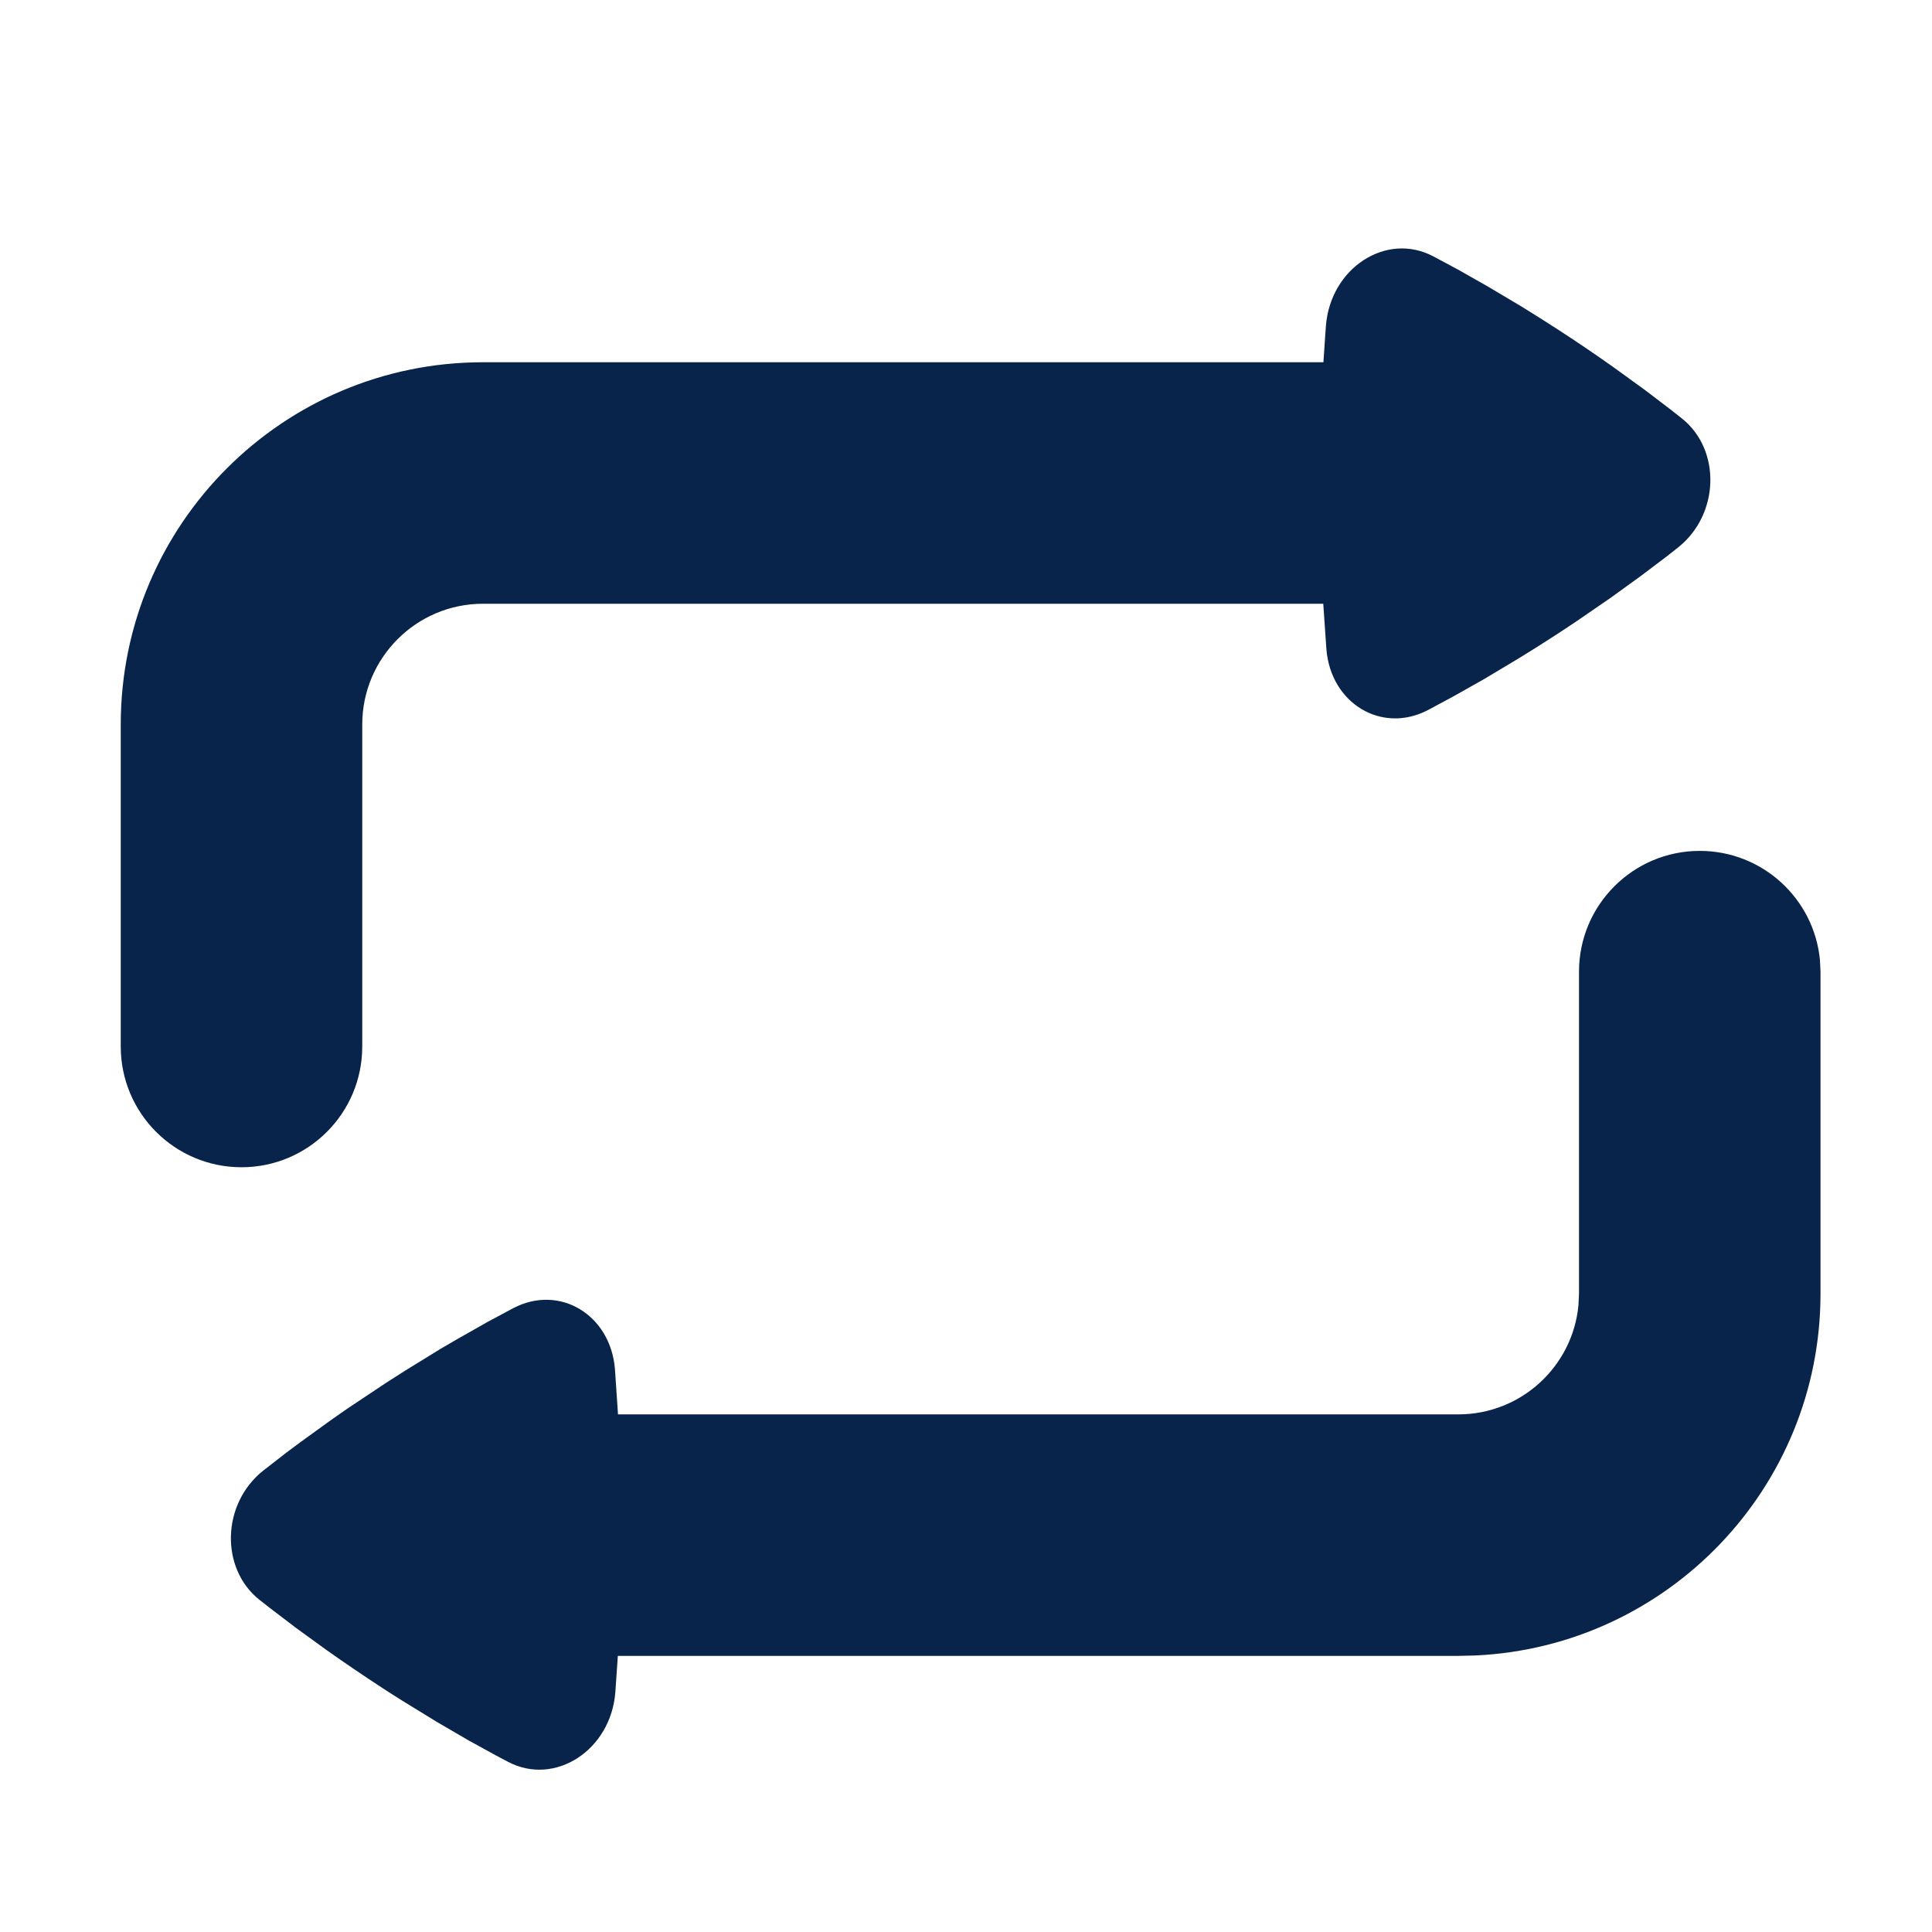
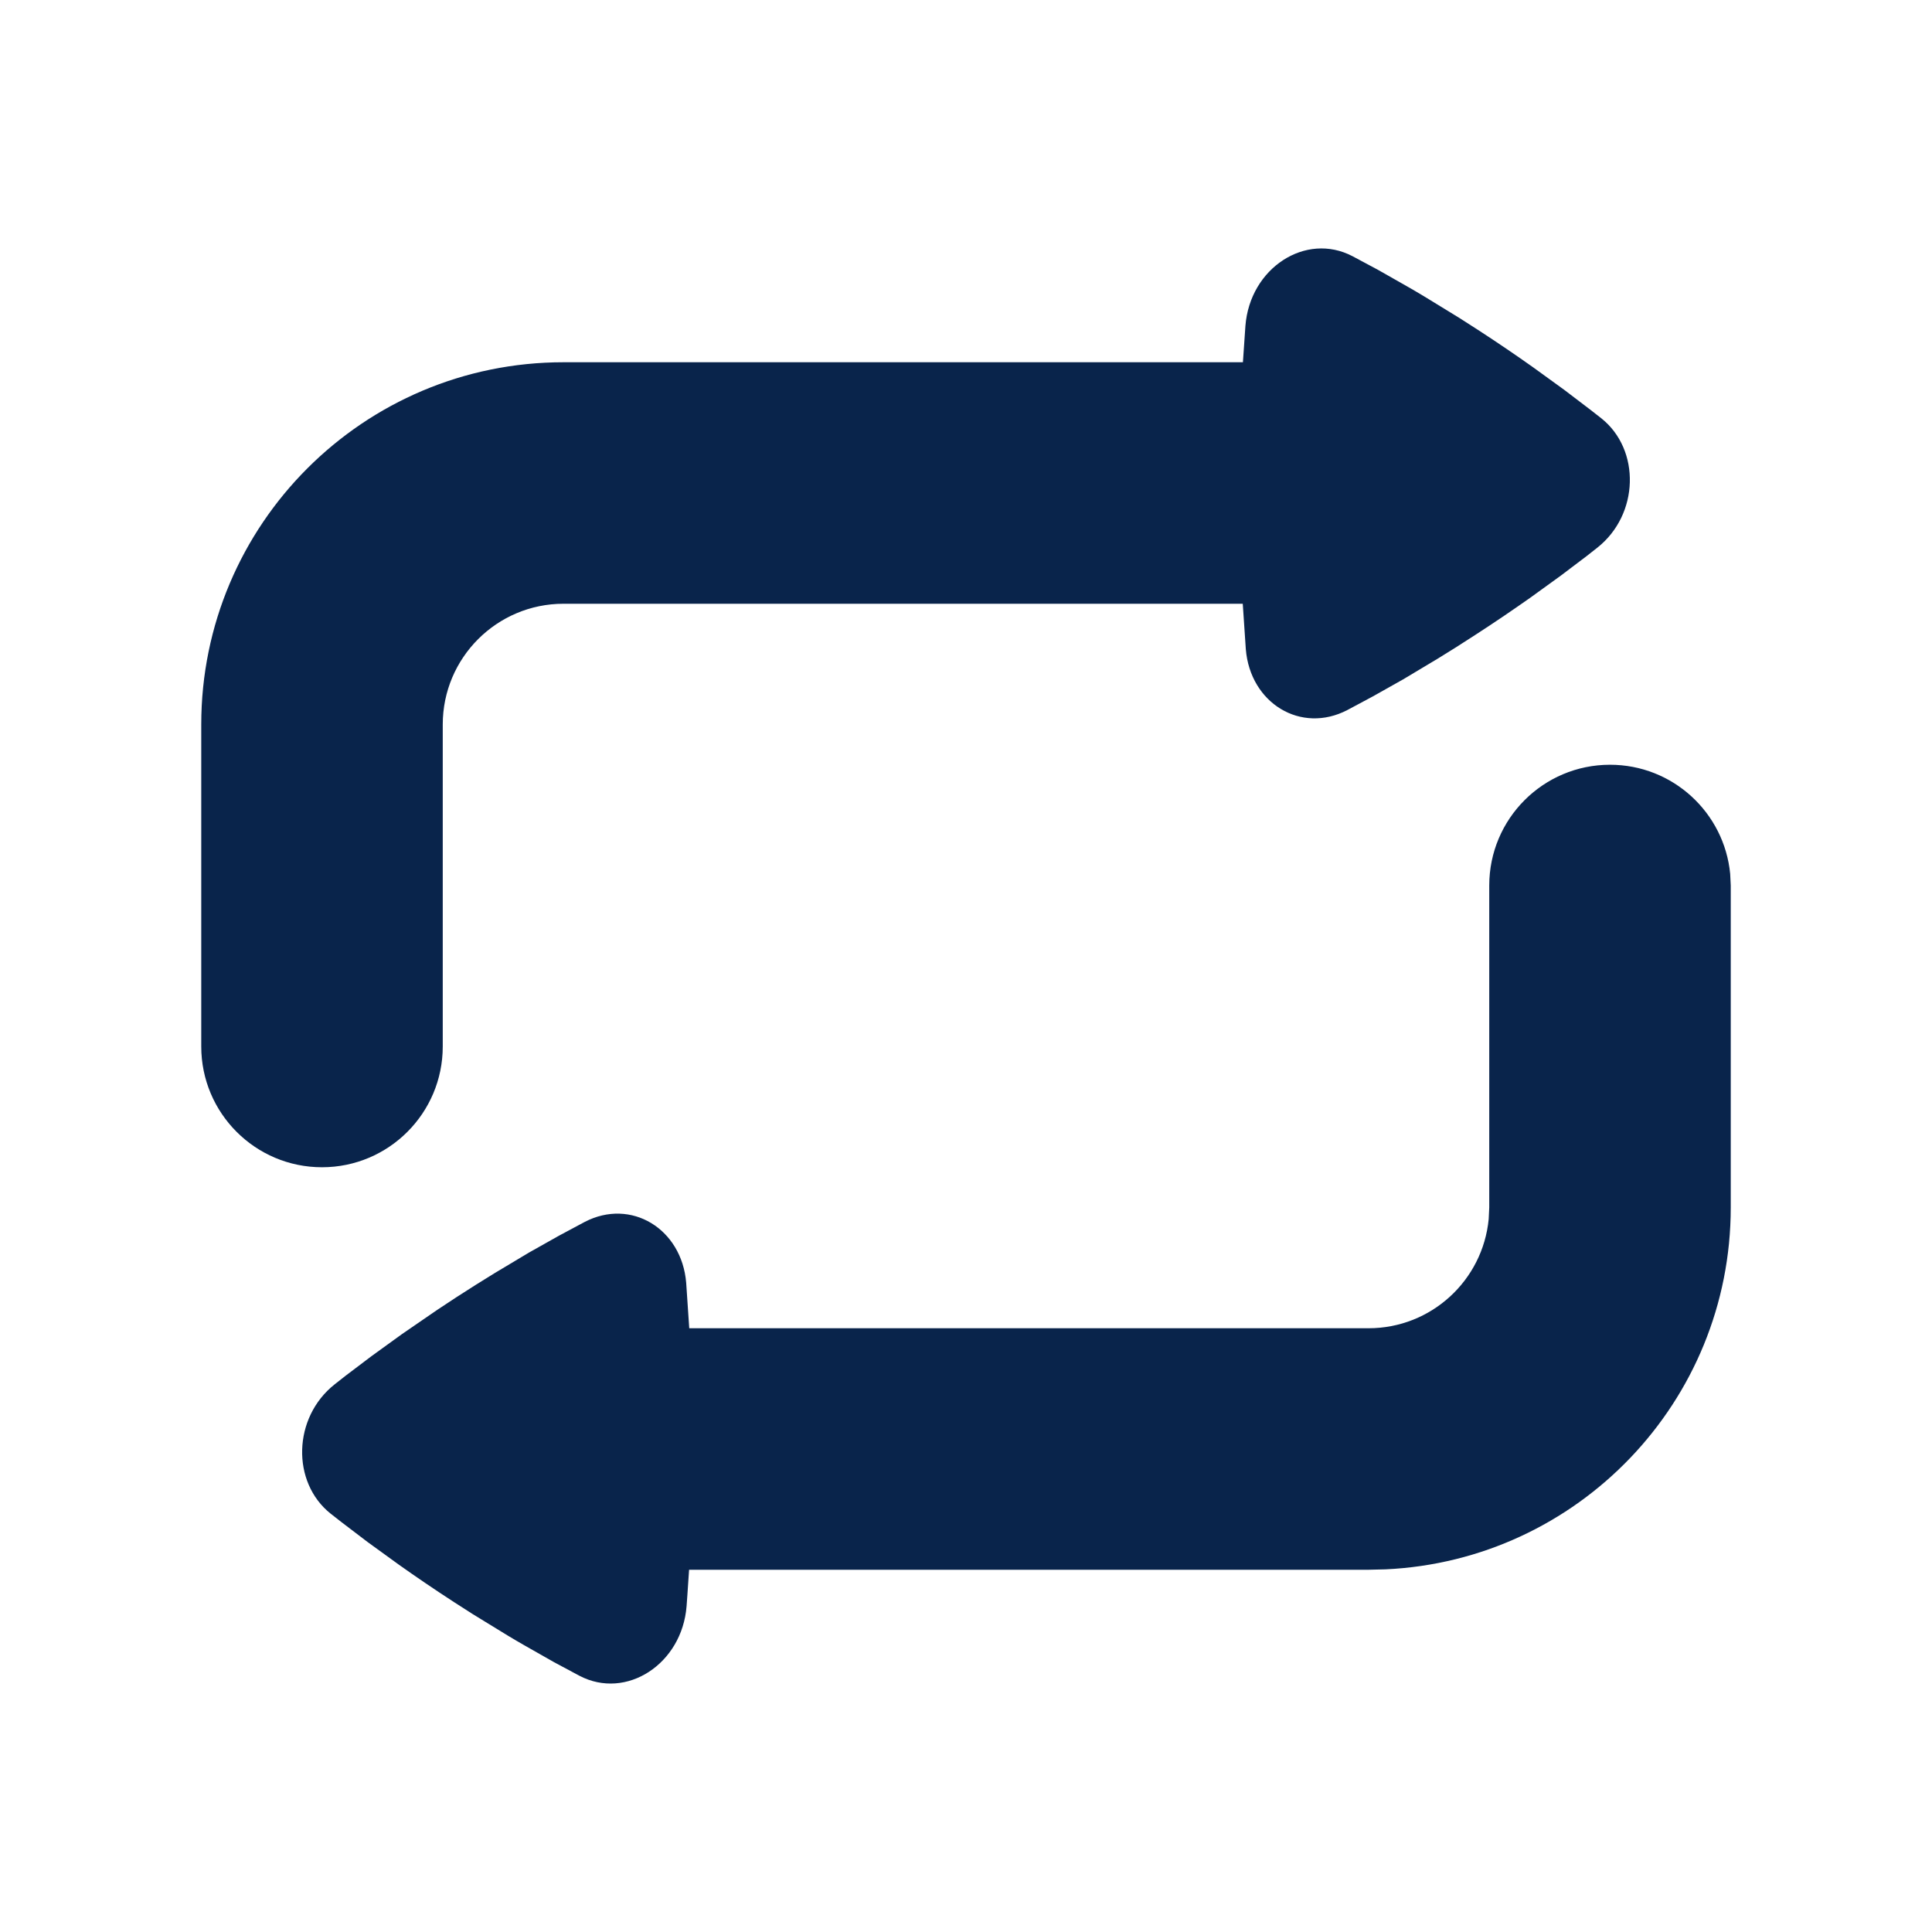
<svg xmlns="http://www.w3.org/2000/svg" width="24px" height="24px" viewBox="0 0 24 24" version="1.1">
-   <g id="页面-1" stroke="none" stroke-width="1" fill="none" fill-rule="evenodd">
-     <g id="Media" transform="translate(-960, -48)" fill-rule="nonzero">
-       <g id="repeat_fill" transform="translate(960, 48)">
-         <path d="M24,0 L24,24 L0,24 L0,0 L24,0 Z M12.593,23.258 L12.582,23.26 L12.511,23.295 L12.492,23.299 L12.492,23.299 L12.477,23.295 L12.406,23.26 C12.396,23.256 12.387,23.259 12.382,23.265 L12.378,23.276 L12.361,23.703 L12.366,23.723 L12.377,23.736 L12.48,23.81 L12.495,23.814 L12.495,23.814 L12.507,23.81 L12.611,23.736 L12.623,23.72 L12.623,23.72 L12.627,23.703 L12.61,23.276 C12.608,23.266 12.601,23.259 12.593,23.258 L12.593,23.258 Z M12.858,23.145 L12.845,23.147 L12.66,23.24 L12.65,23.25 L12.65,23.25 L12.647,23.261 L12.665,23.691 L12.67,23.703 L12.67,23.703 L12.678,23.71 L12.879,23.803 C12.891,23.807 12.902,23.803 12.908,23.795 L12.912,23.781 L12.878,23.167 C12.875,23.155 12.867,23.147 12.858,23.145 L12.858,23.145 Z M12.143,23.147 C12.133,23.142 12.122,23.145 12.116,23.153 L12.11,23.167 L12.076,23.781 C12.075,23.793 12.083,23.802 12.093,23.805 L12.108,23.803 L12.309,23.71 L12.319,23.702 L12.319,23.702 L12.323,23.691 L12.34,23.261 L12.337,23.249 L12.337,23.249 L12.328,23.24 L12.143,23.147 Z" id="MingCute" fill-rule="nonzero" />
-         <path d="M21.115,10.57 C21.895,10.57 22.536,11.165 22.608,11.926 L22.615,12.07 L22.615,16.07 C22.615,18.484 20.714,20.455 18.327,20.565 L18.115,20.57 L7.675,20.57 L7.644,21.022 L7.644,21.022 C7.588,21.741 6.895,22.192 6.313,21.887 L6.163,21.808 L6.163,21.808 L5.821,21.62 L5.821,21.62 L5.428,21.391 L5.428,21.391 L4.99,21.122 C4.913,21.074 4.835,21.024 4.755,20.972 C4.505,20.809 4.275,20.652 4.067,20.505 L3.682,20.226 L3.682,20.226 L3.359,19.98 C3.311,19.943 3.265,19.907 3.222,19.873 C2.733,19.483 2.752,18.678 3.272,18.267 L3.56,18.043 C3.613,18.003 3.669,17.961 3.728,17.918 L4.108,17.643 C4.176,17.595 4.247,17.546 4.32,17.495 L4.787,17.184 L4.787,17.184 L5.029,17.029 L5.029,17.029 L5.479,16.752 C5.551,16.71 5.62,16.669 5.687,16.631 L6.061,16.419 L6.061,16.419 L6.377,16.25 L6.377,16.25 C6.954,15.949 7.584,16.334 7.639,17.006 L7.677,17.57 L18.115,17.57 C18.895,17.57 19.536,16.975 19.608,16.215 L19.615,16.07 L19.615,12.07 C19.615,11.242 20.287,10.57 21.115,10.57 Z M17.802,3.183 L18.116,3.351 L18.116,3.351 L18.484,3.56 L18.484,3.56 L18.901,3.808 C19.047,3.898 19.201,3.995 19.36,4.098 C19.611,4.261 19.841,4.418 20.048,4.565 L20.433,4.844 L20.433,4.844 L20.756,5.09 C20.804,5.128 20.85,5.163 20.893,5.198 C21.382,5.587 21.363,6.392 20.843,6.803 L20.707,6.91 L20.707,6.91 L20.387,7.152 L20.387,7.152 L20.007,7.427 L20.007,7.427 L19.569,7.728 C19.491,7.78 19.411,7.833 19.328,7.887 C19.164,7.994 19.006,8.093 18.855,8.185 L18.429,8.44 L18.429,8.44 L18.054,8.651 L18.054,8.651 L17.738,8.821 L17.738,8.821 C17.161,9.121 16.531,8.736 16.477,8.065 L16.438,7.5 L16.438,7.5 L6,7.5 C5.172,7.5 4.5,8.172 4.5,9 L4.5,13 C4.5,13.829 3.828,14.5 3,14.5 C2.172,14.5 1.5,13.829 1.5,13 L1.5,9 C1.5,6.515 3.515,4.5 6,4.5 L16.44,4.5 L16.461,4.188 C16.464,4.139 16.468,4.093 16.471,4.048 C16.527,3.329 17.22,2.878 17.802,3.183 Z" id="形状" fill="#09244B" />
+   <g id="Icon" stroke="none" stroke-width="1" fill="none" fill-rule="evenodd">
+     <g id="Media" transform="translate(0, -144)" fill-rule="nonzero">
+       <g id="repeat_fill" transform="translate(0, 144)">
+         <path d="M0,0 L0,24 L24,24 L24,0 L0,0 Z M11.406,23.258 L11.418,23.259 L11.489,23.295 L11.508,23.299 L11.523,23.295 L11.594,23.259 C11.604,23.256 11.613,23.259 11.618,23.265 L11.622,23.276 L11.639,23.703 L11.634,23.724 L11.623,23.736 L11.52,23.81 L11.505,23.814 L11.493,23.81 L11.389,23.736 L11.377,23.72 L11.373,23.703 L11.39,23.276 C11.392,23.266 11.399,23.259 11.406,23.258 Z M11.142,23.145 L11.155,23.147 L11.34,23.24 L11.35,23.25 L11.353,23.261 L11.335,23.691 L11.33,23.703 L11.322,23.71 L11.121,23.803 C11.109,23.807 11.098,23.803 11.092,23.795 L11.088,23.781 L11.122,23.166 C11.125,23.155 11.133,23.147 11.142,23.145 Z M11.857,23.147 C11.867,23.142 11.878,23.145 11.884,23.153 L11.89,23.166 L11.924,23.781 C11.925,23.793 11.917,23.802 11.907,23.805 L11.892,23.803 L11.691,23.71 L11.681,23.702 L11.678,23.691 L11.66,23.261 L11.663,23.248 L11.672,23.24 L11.857,23.147 Z" id="MingCute" />
+         <path d="M20,9.5 C20.78,9.5 21.42,10.095 21.493,10.856 L21.5,11 L21.5,15 C21.5,17.414 19.599,19.384 17.212,19.495 L17,19.5 L8.56,19.5 L8.539,19.812 C8.536,19.861 8.532,19.907 8.529,19.952 C8.473,20.671 7.78,21.122 7.198,20.817 L6.884,20.649 L6.884,20.649 L6.516,20.44 C6.45,20.402 6.382,20.363 6.313,20.321 L5.874,20.052 C5.798,20.004 5.72,19.954 5.64,19.902 C5.389,19.739 5.159,19.582 4.952,19.435 L4.567,19.156 L4.567,19.156 L4.244,18.91 C4.196,18.873 4.15,18.837 4.107,18.803 C3.618,18.413 3.637,17.608 4.157,17.197 L4.293,17.09 L4.293,17.09 L4.613,16.848 L4.613,16.848 L4.993,16.573 L4.993,16.573 L5.431,16.272 C5.509,16.22 5.589,16.167 5.672,16.113 C5.836,16.007 5.994,15.907 6.145,15.815 L6.571,15.56 L6.571,15.56 L6.946,15.349 L6.946,15.349 L7.262,15.18 L7.262,15.18 C7.839,14.879 8.469,15.264 8.524,15.935 L8.562,16.5 L17,16.5 C17.78,16.5 18.42,15.905 18.493,15.144 L18.5,15 L18.5,11 C18.5,10.171 19.172,9.5 20,9.5 Z M16.802,3.183 L17.116,3.351 L17.116,3.351 L17.484,3.56 C17.55,3.598 17.618,3.637 17.687,3.679 L18.126,3.948 C18.202,3.996 18.28,4.046 18.36,4.098 C18.611,4.261 18.841,4.418 19.048,4.565 L19.433,4.844 L19.433,4.844 L19.756,5.09 C19.804,5.127 19.85,5.163 19.893,5.197 C20.382,5.587 20.363,6.392 19.843,6.803 L19.707,6.91 L19.707,6.91 L19.387,7.152 L19.387,7.152 L19.007,7.427 C18.802,7.571 18.576,7.726 18.328,7.886 C18.164,7.993 18.006,8.093 17.855,8.185 L17.429,8.44 L17.429,8.44 L17.054,8.651 L17.054,8.651 L16.738,8.82 L16.738,8.82 C16.161,9.121 15.531,8.736 15.476,8.065 L15.438,7.5 L15.438,7.5 L7,7.5 C6.172,7.5 5.5,8.172 5.5,9 L5.5,13 C5.5,13.828 4.828,14.5 4,14.5 C3.172,14.5 2.5,13.828 2.5,13 L2.5,9 C2.5,6.515 4.515,4.5 7,4.5 L15.44,4.5 L15.471,4.048 L15.471,4.048 C15.527,3.329 16.22,2.878 16.802,3.183 Z" id="形状" fill="#09244B" />
      </g>
    </g>
  </g>
</svg>
